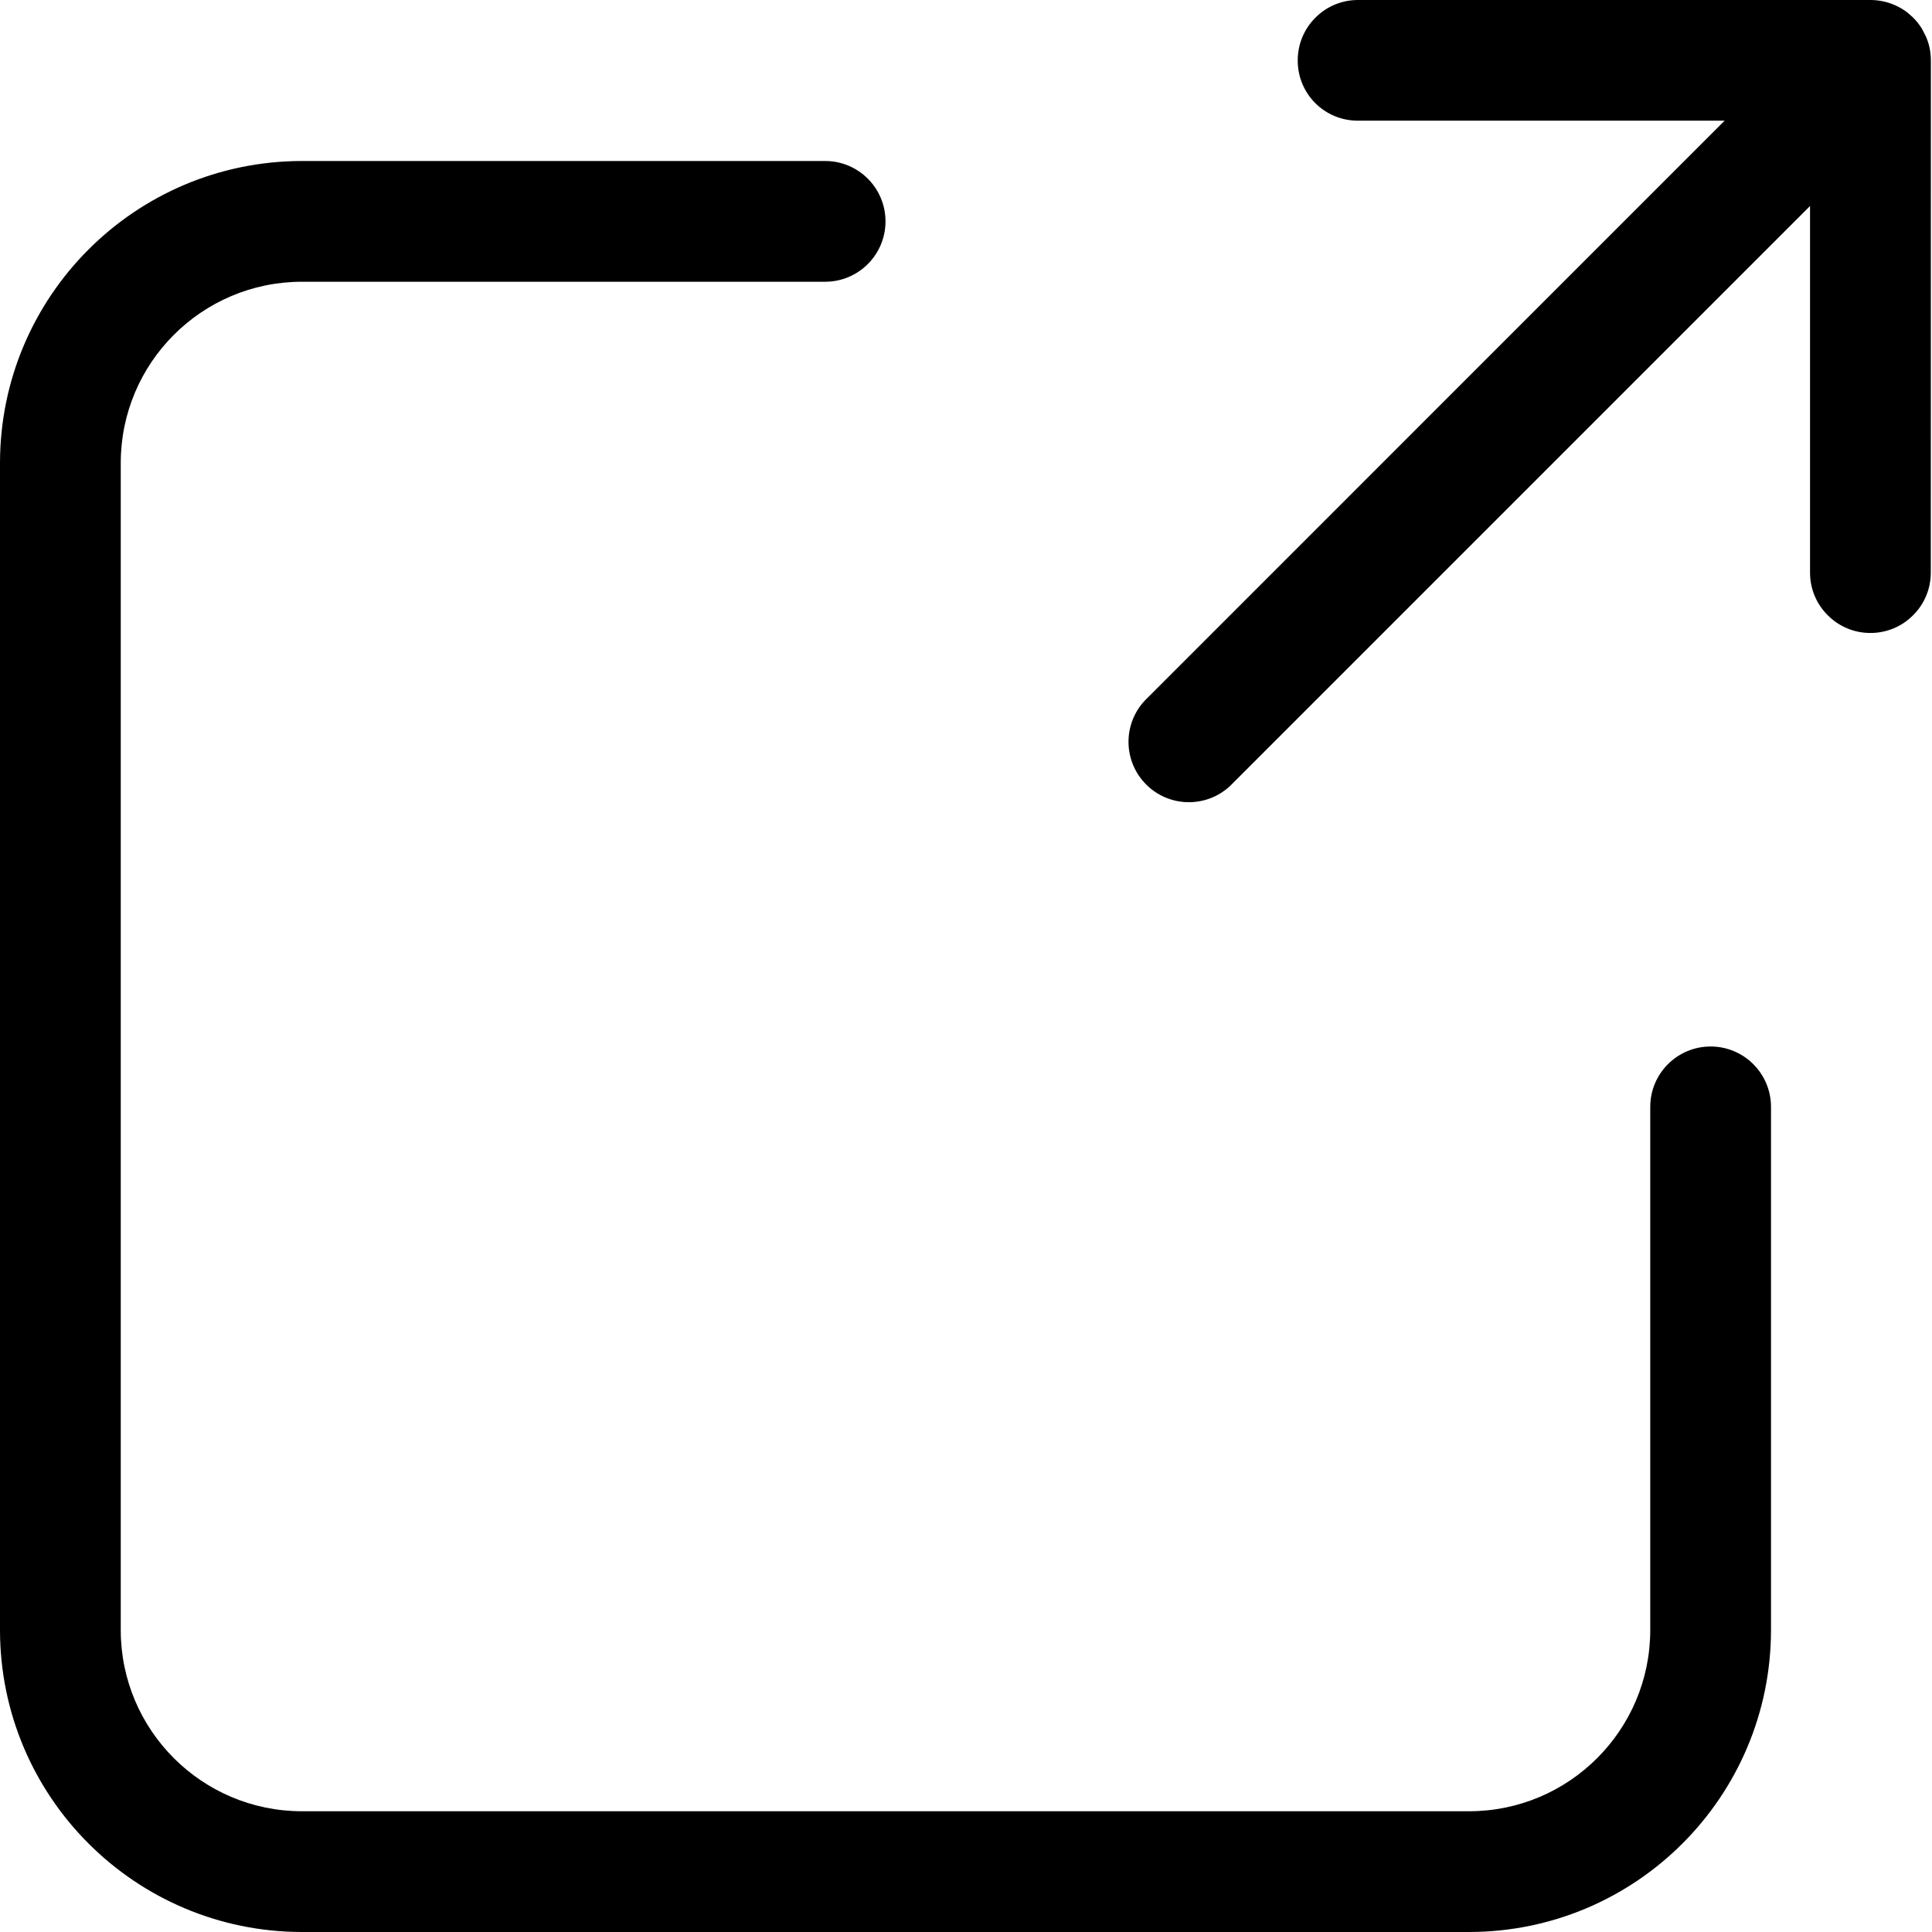
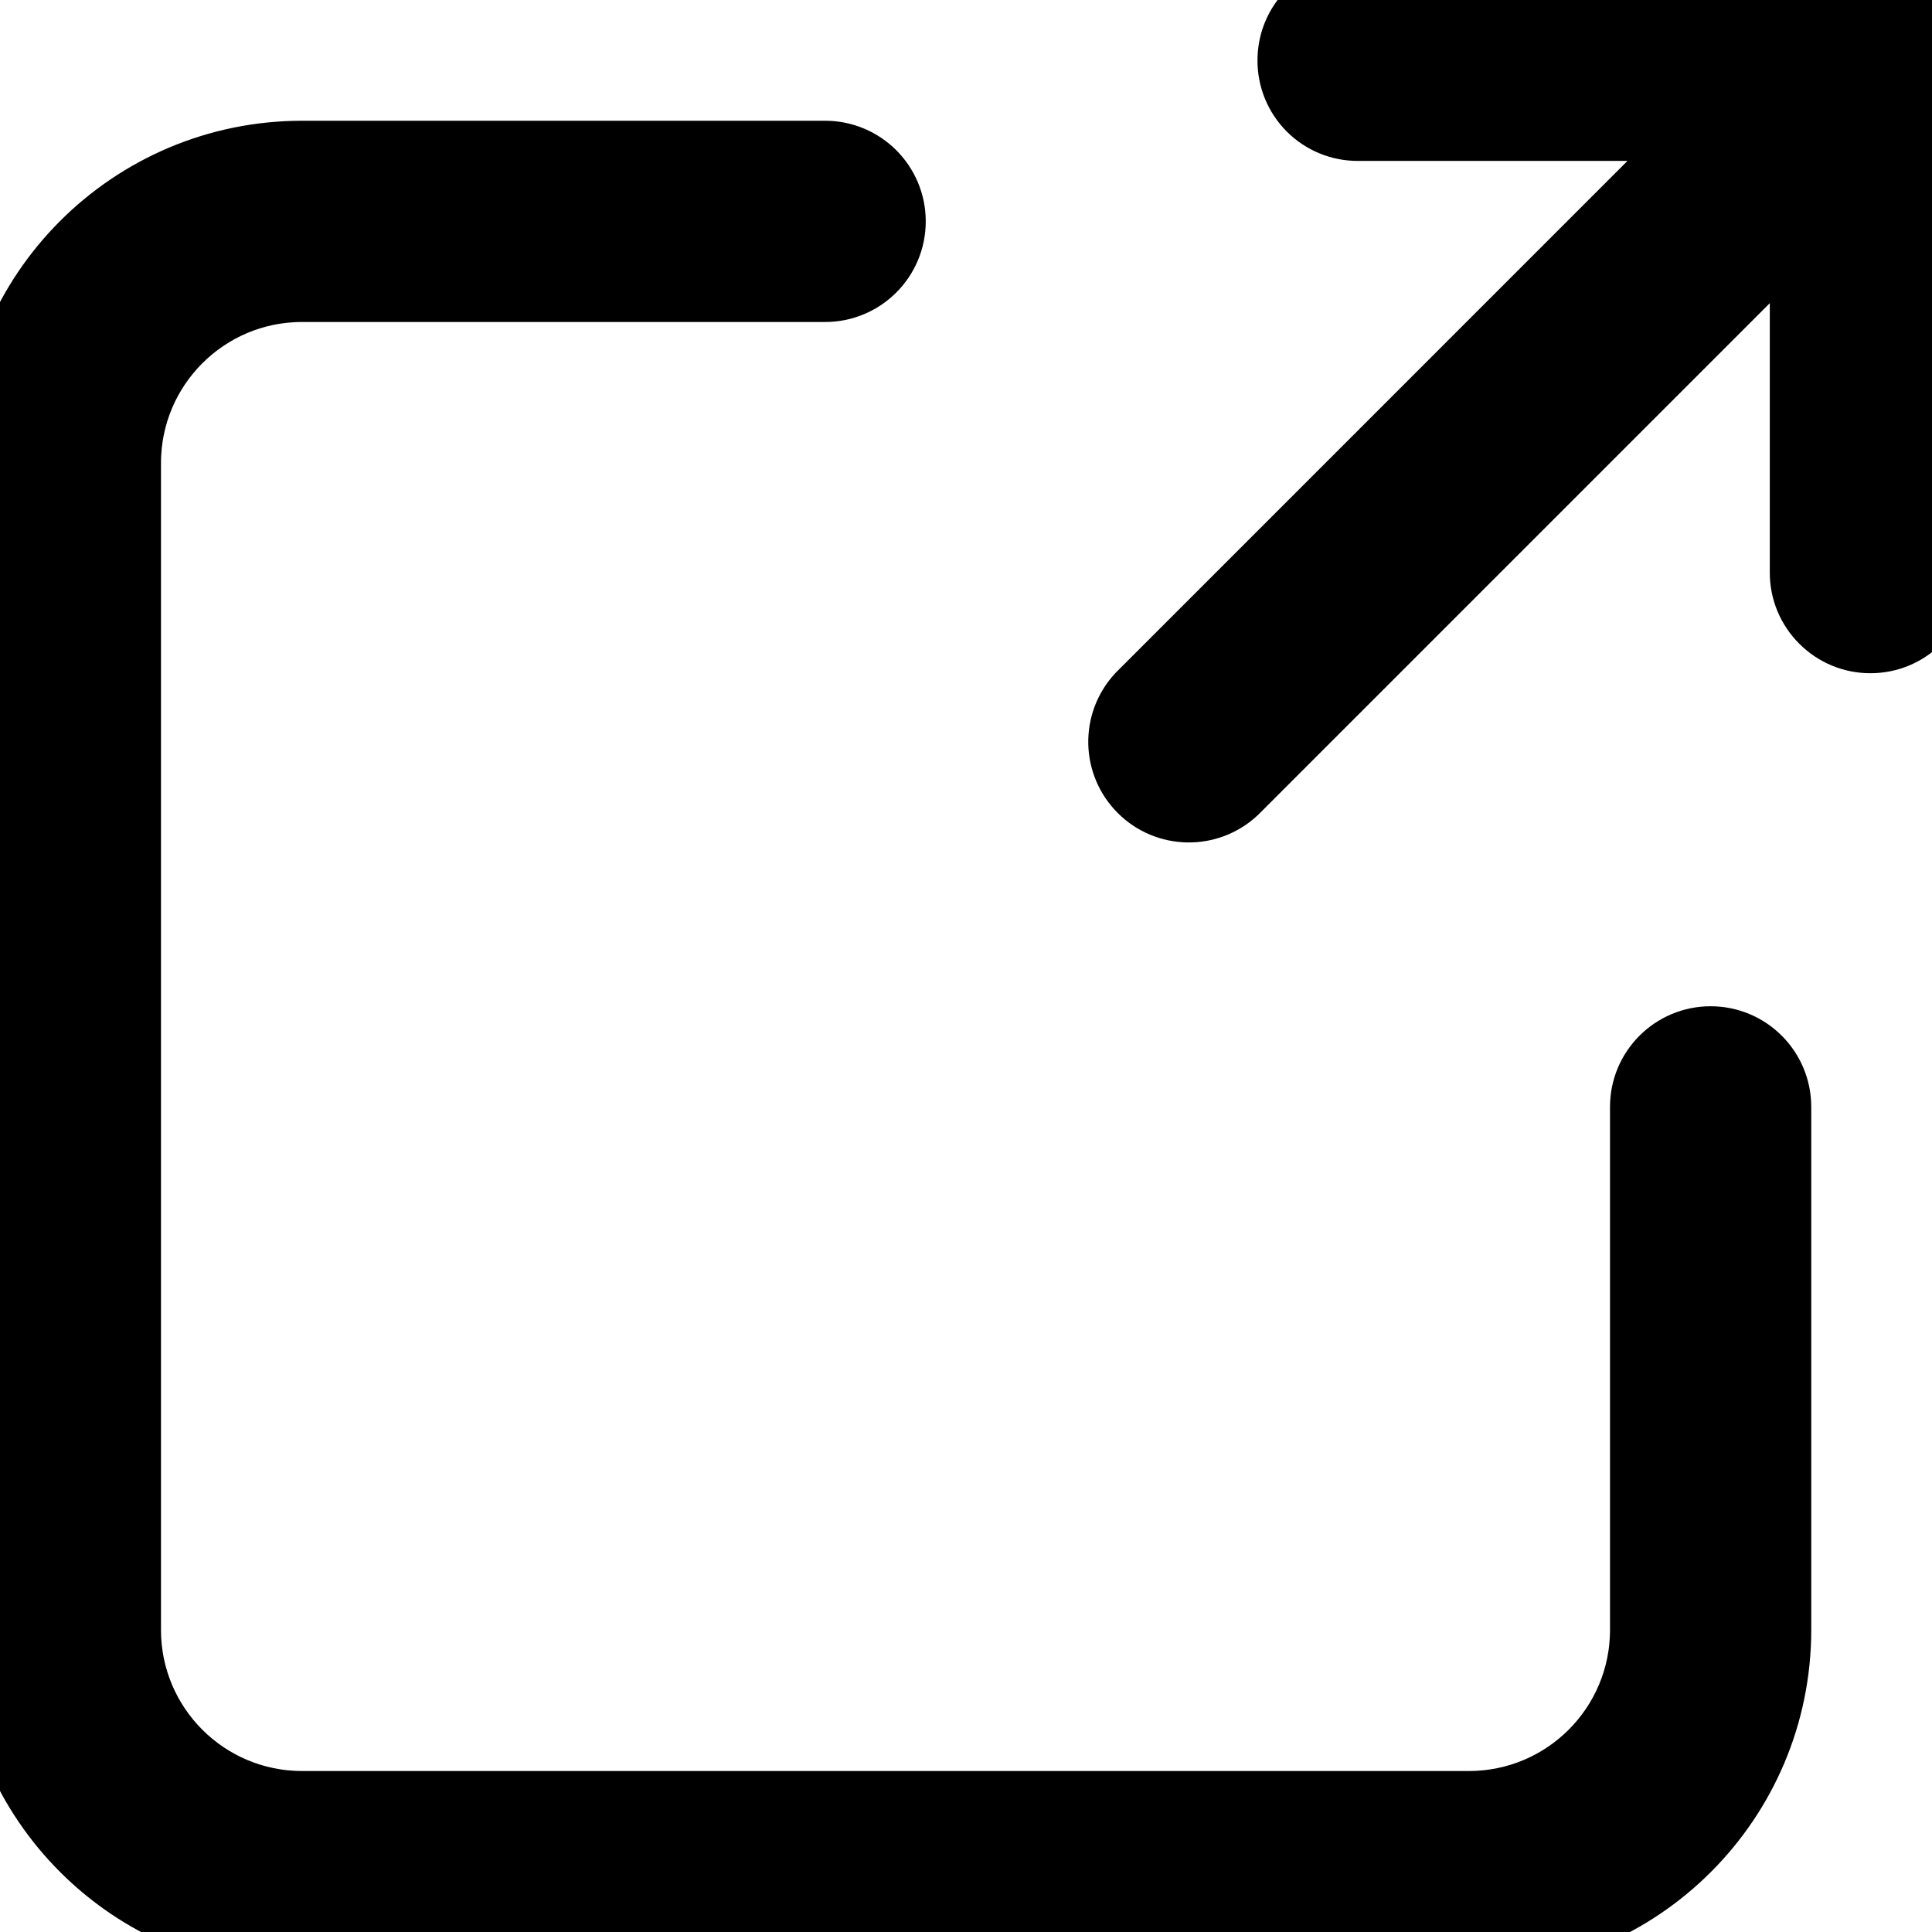
- <svg fill="currentColor" viewBox="0 0 24 24" role="img">
-   <path d="M10.25 2a.75.75 0 1 1 0 1.5h-6.5A2.252 2.252 0 0 0 1.5 5.75v14.5a2.252 2.252 0 0 0 2.25 2.25h14.5a2.252 2.252 0 0 0 2.25-2.25v-6.5a.75.75 0 0 1 1.5 0v6.5A3.754 3.754 0 0 1 18.25 24H3.75A3.754 3.754 0 0 1 0 20.25V5.75A3.754 3.754 0 0 1 3.75 2zm12.985-2c.1 0 .198.02.29.058l.025.011a.726.726 0 0 1 .15.091l.066.059a.755.755 0 0 1 .109.138l.051.1c.04.092.06.192.06.293l-.001 6.363c0 .2-.078.389-.22.53a.743.743 0 0 1-.53.22.743.743 0 0 1-.53-.22.743.743 0 0 1-.22-.53V2.559L15.28 9.764a.75.75 0 0 1-1.06-1.06l7.204-7.205h-4.553a.744.744 0 0 1-.75-.75c0-.2.078-.388.22-.53A.743.743 0 0 1 16.87 0z" />
+ <svg fill="black" viewBox="0 0 24 24" role="img">
+   <path stroke="black" d="M10.25 2a.75.75 0 1 1 0 1.5h-6.5A2.252 2.252 0 0 0 1.5 5.75v14.5a2.252 2.252 0 0 0 2.25 2.25h14.5a2.252 2.252 0 0 0 2.25-2.25v-6.5a.75.75 0 0 1 1.5 0v6.5A3.754 3.754 0 0 1 18.25 24H3.75A3.754 3.754 0 0 1 0 20.25V5.75A3.754 3.754 0 0 1 3.75 2zm12.985-2c.1 0 .198.02.29.058l.025.011a.726.726 0 0 1 .15.091l.066.059a.755.755 0 0 1 .109.138l.051.1c.04.092.06.192.06.293l-.001 6.363c0 .2-.078.389-.22.53a.743.743 0 0 1-.53.22.743.743 0 0 1-.53-.22.743.743 0 0 1-.22-.53V2.559L15.28 9.764a.75.75 0 0 1-1.06-1.06l7.204-7.205h-4.553a.744.744 0 0 1-.75-.75c0-.2.078-.388.22-.53A.743.743 0 0 1 16.87 0z" />
</svg>
